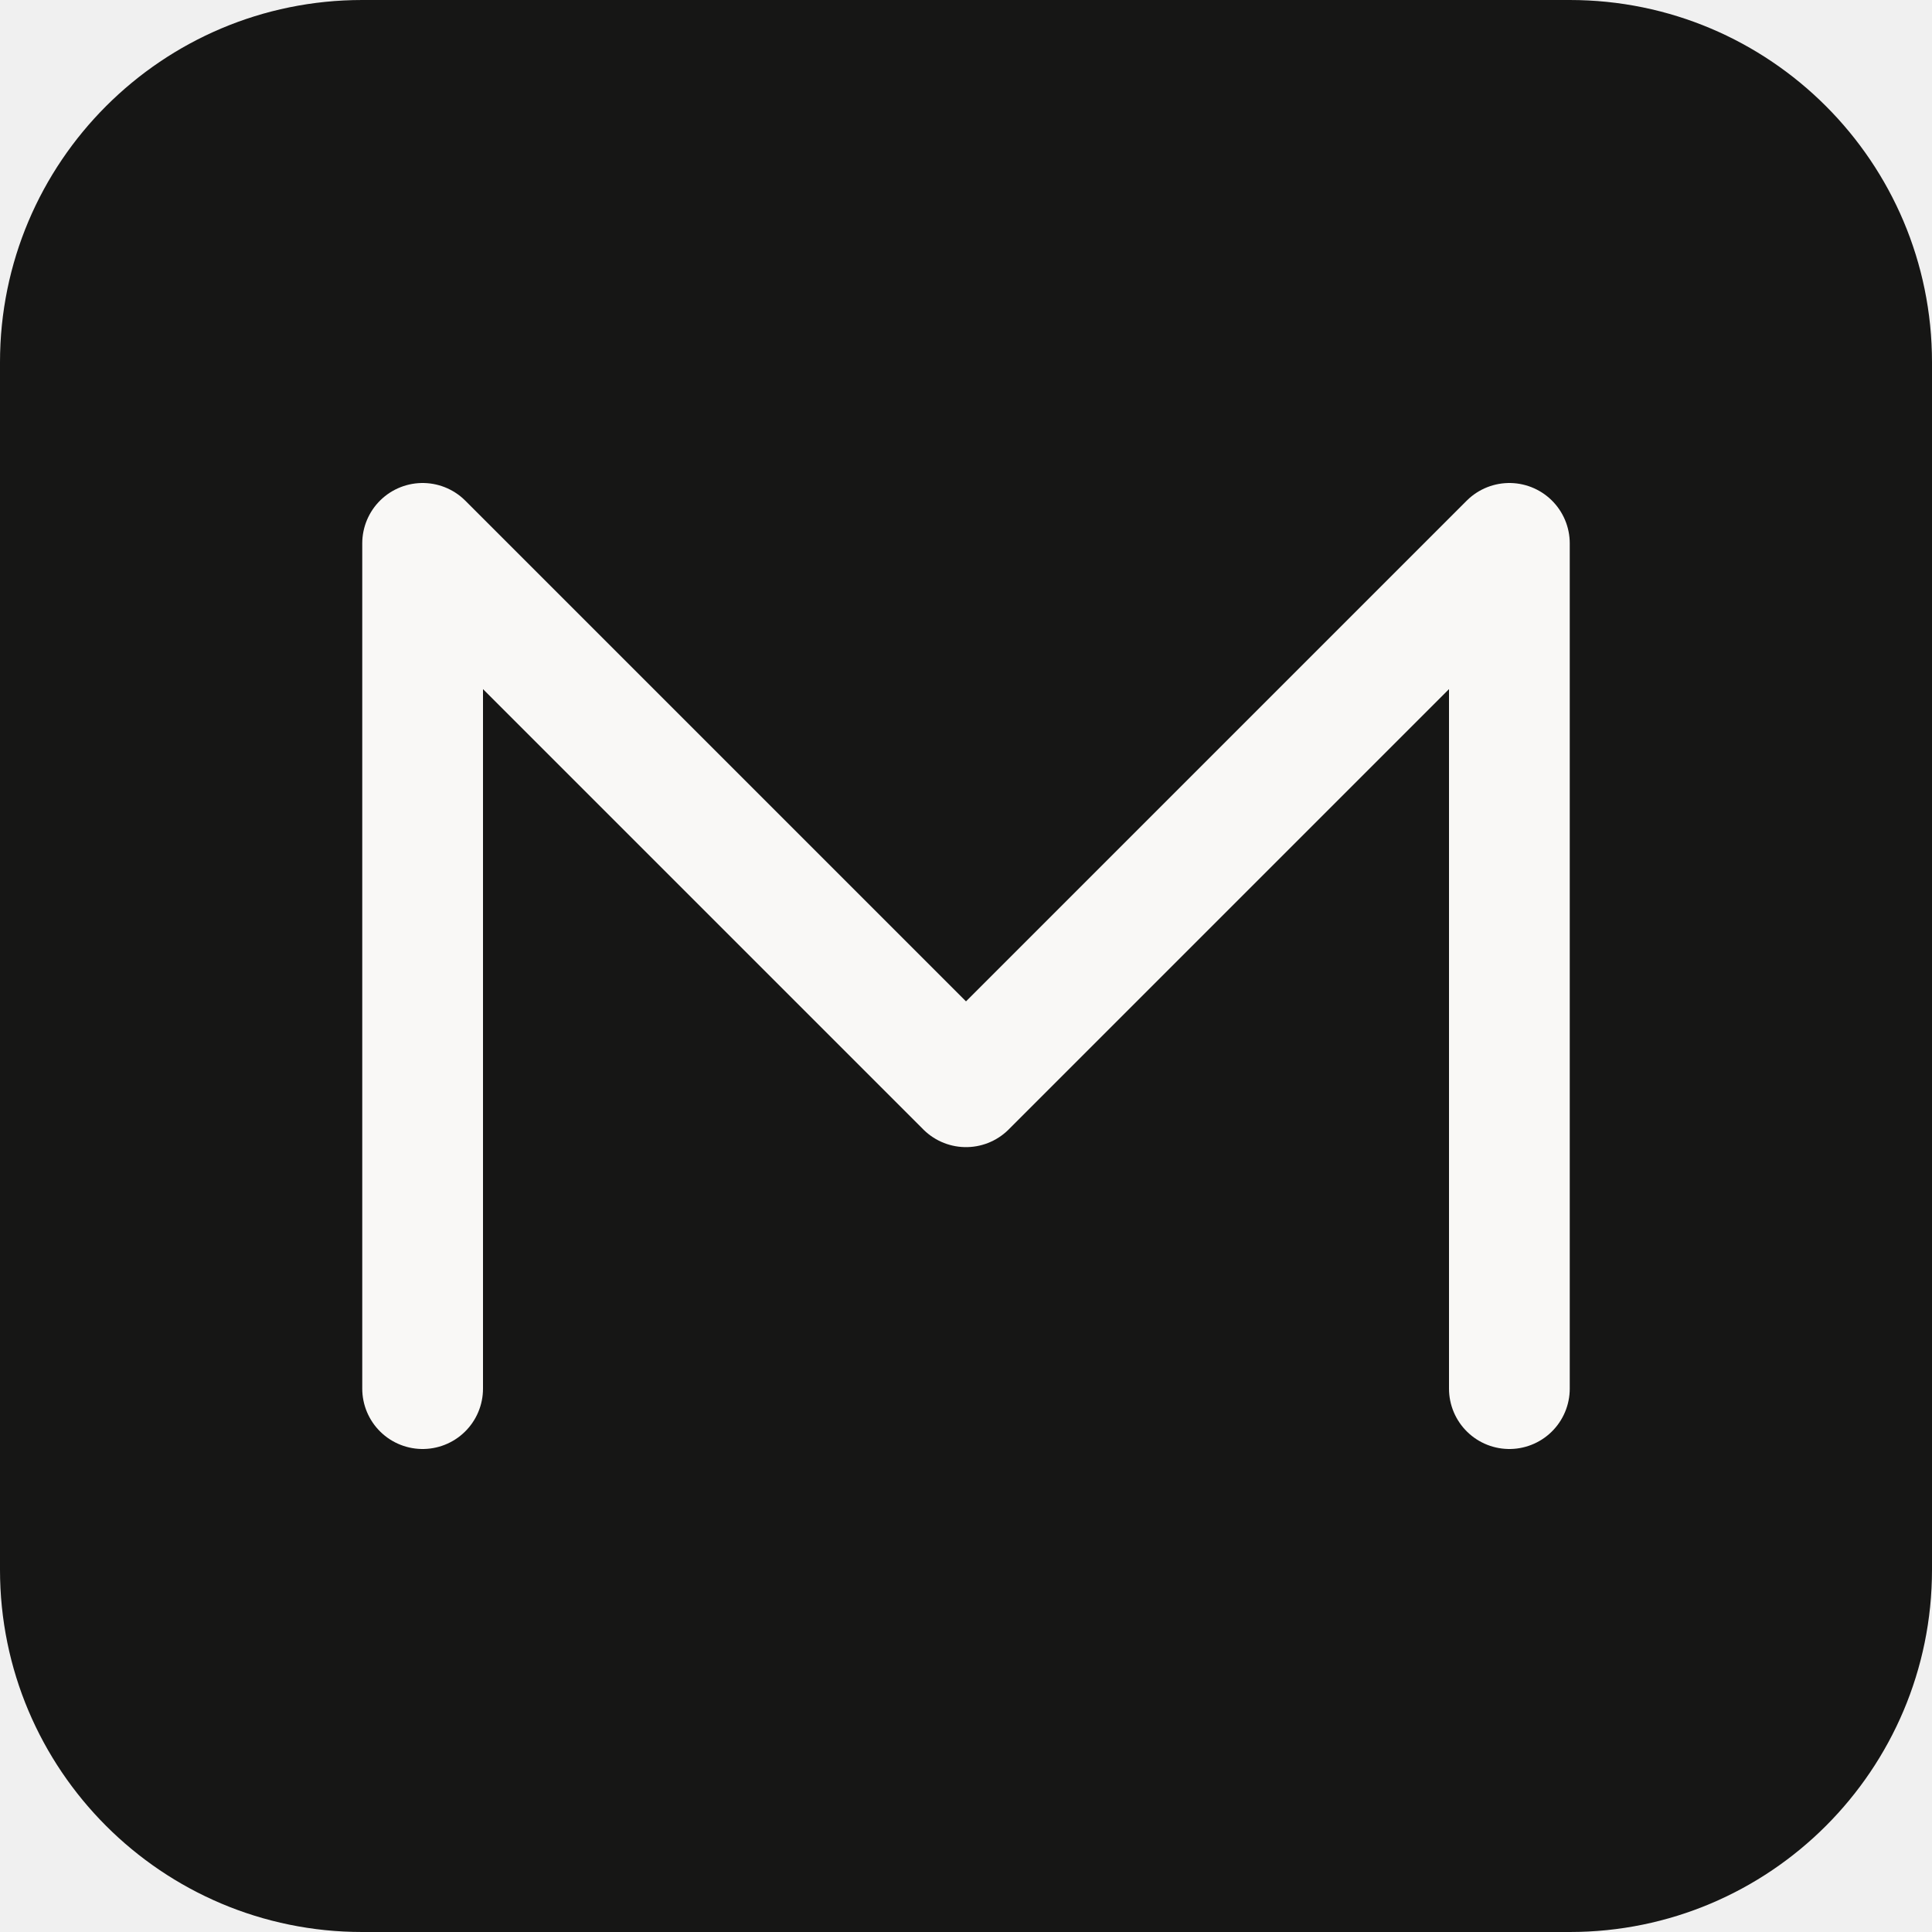
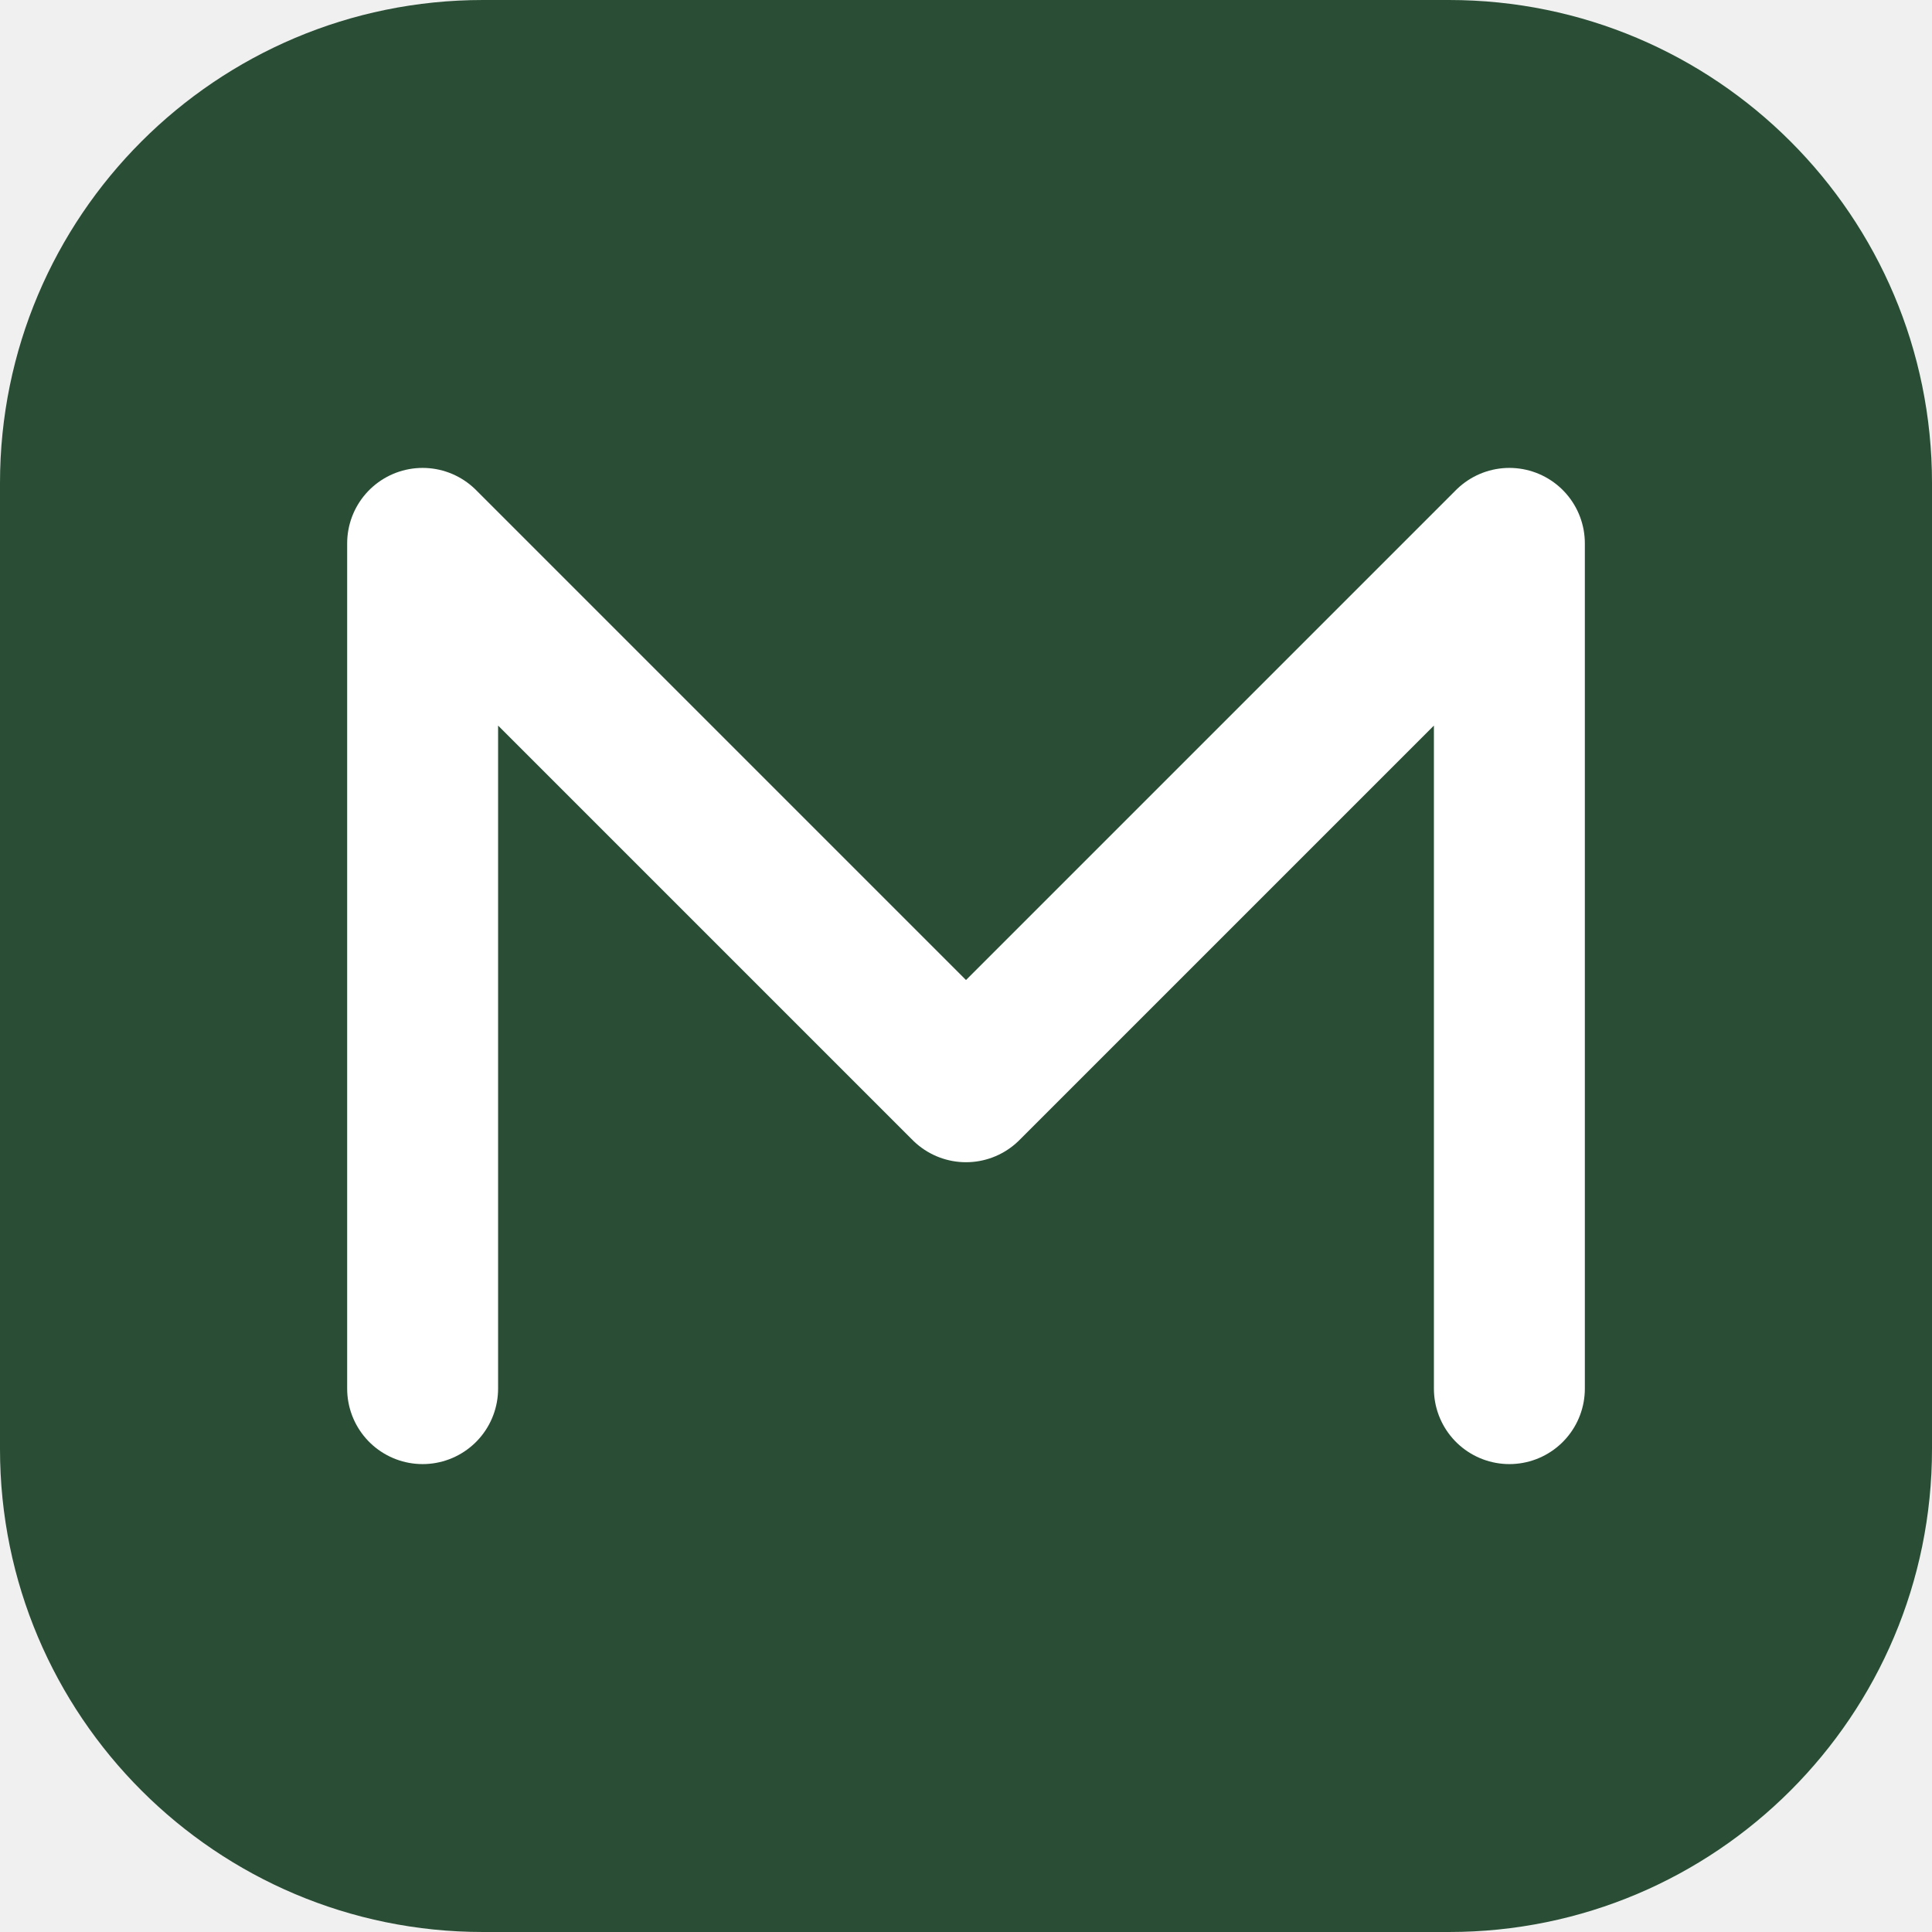
<svg xmlns="http://www.w3.org/2000/svg" viewBox="0 0 32 32" fill="none">
-   <rect width="32" height="32" rx="6" fill="#161615" />
-   <path d="M7 23V9L16 18L25 9V23" stroke="#F9F8F6" stroke-width="2" stroke-linecap="round" stroke-linejoin="round" />
+   <rect width="32" height="32" rx="8" fill="#294E35" />
+   <path d="M7 23V9L16 18L25 9V23" stroke="#FFFFFF" stroke-width="2.5" stroke-linecap="round" stroke-linejoin="round" />
</svg>
